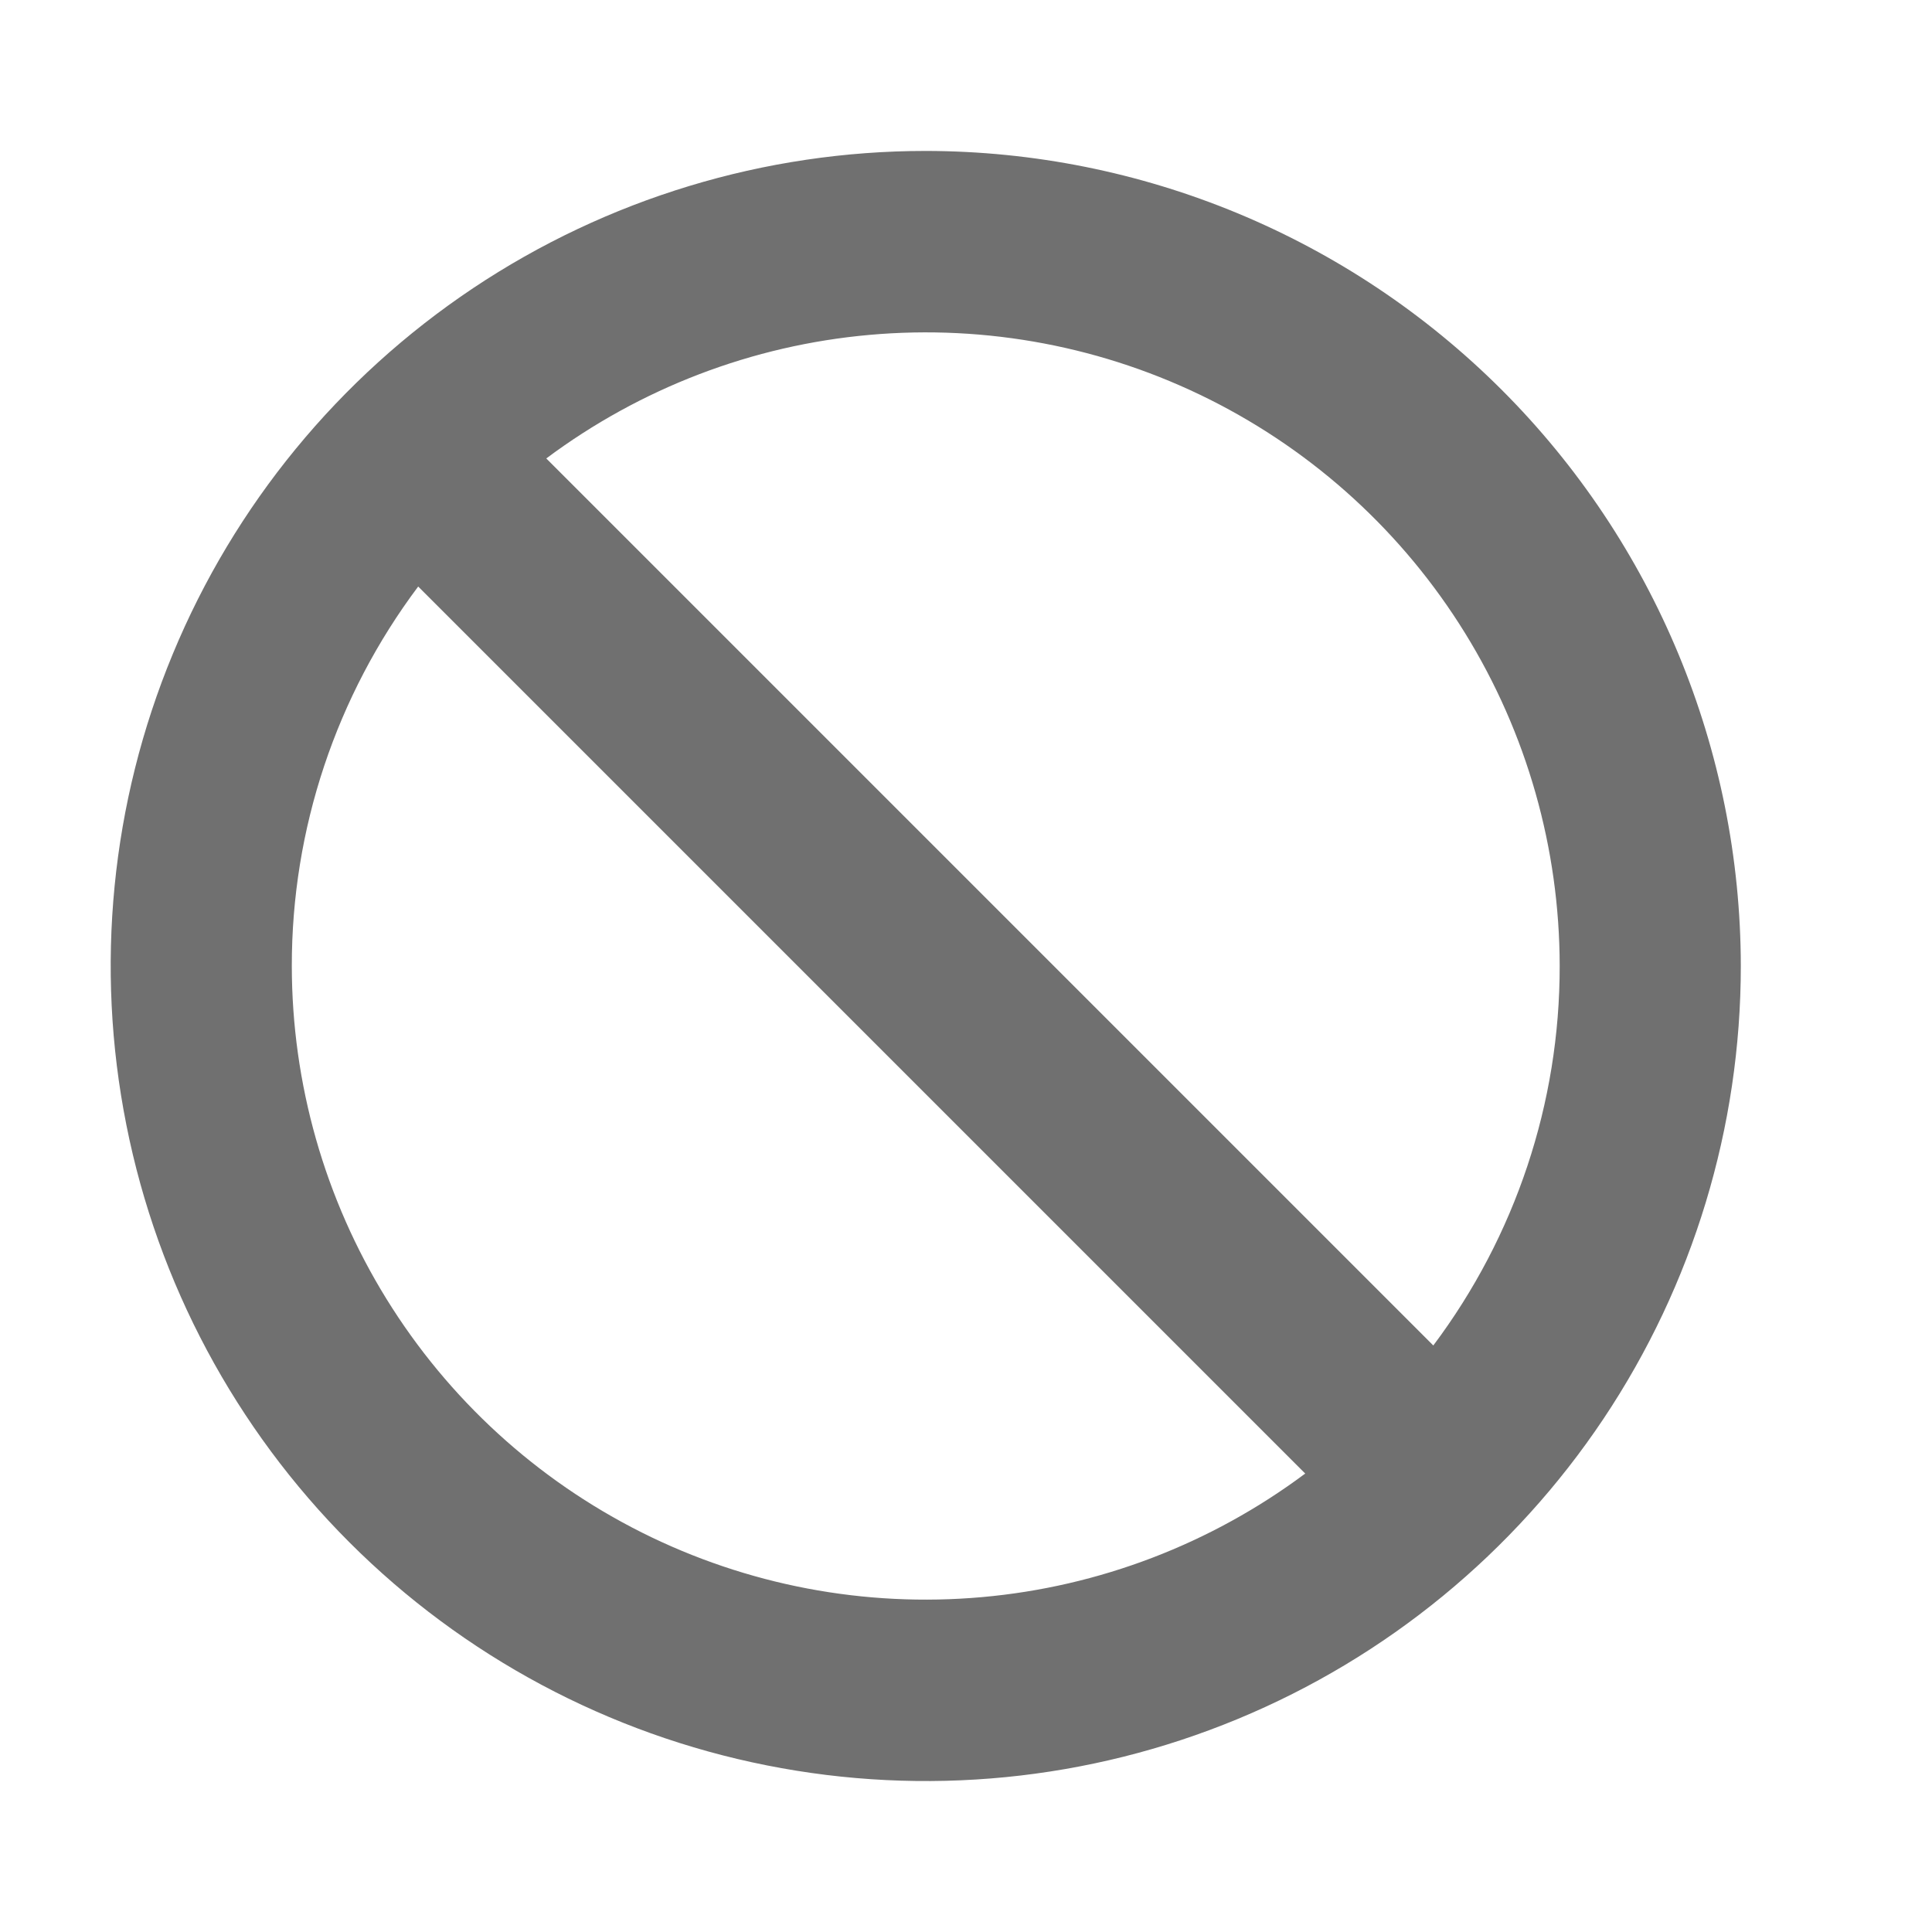
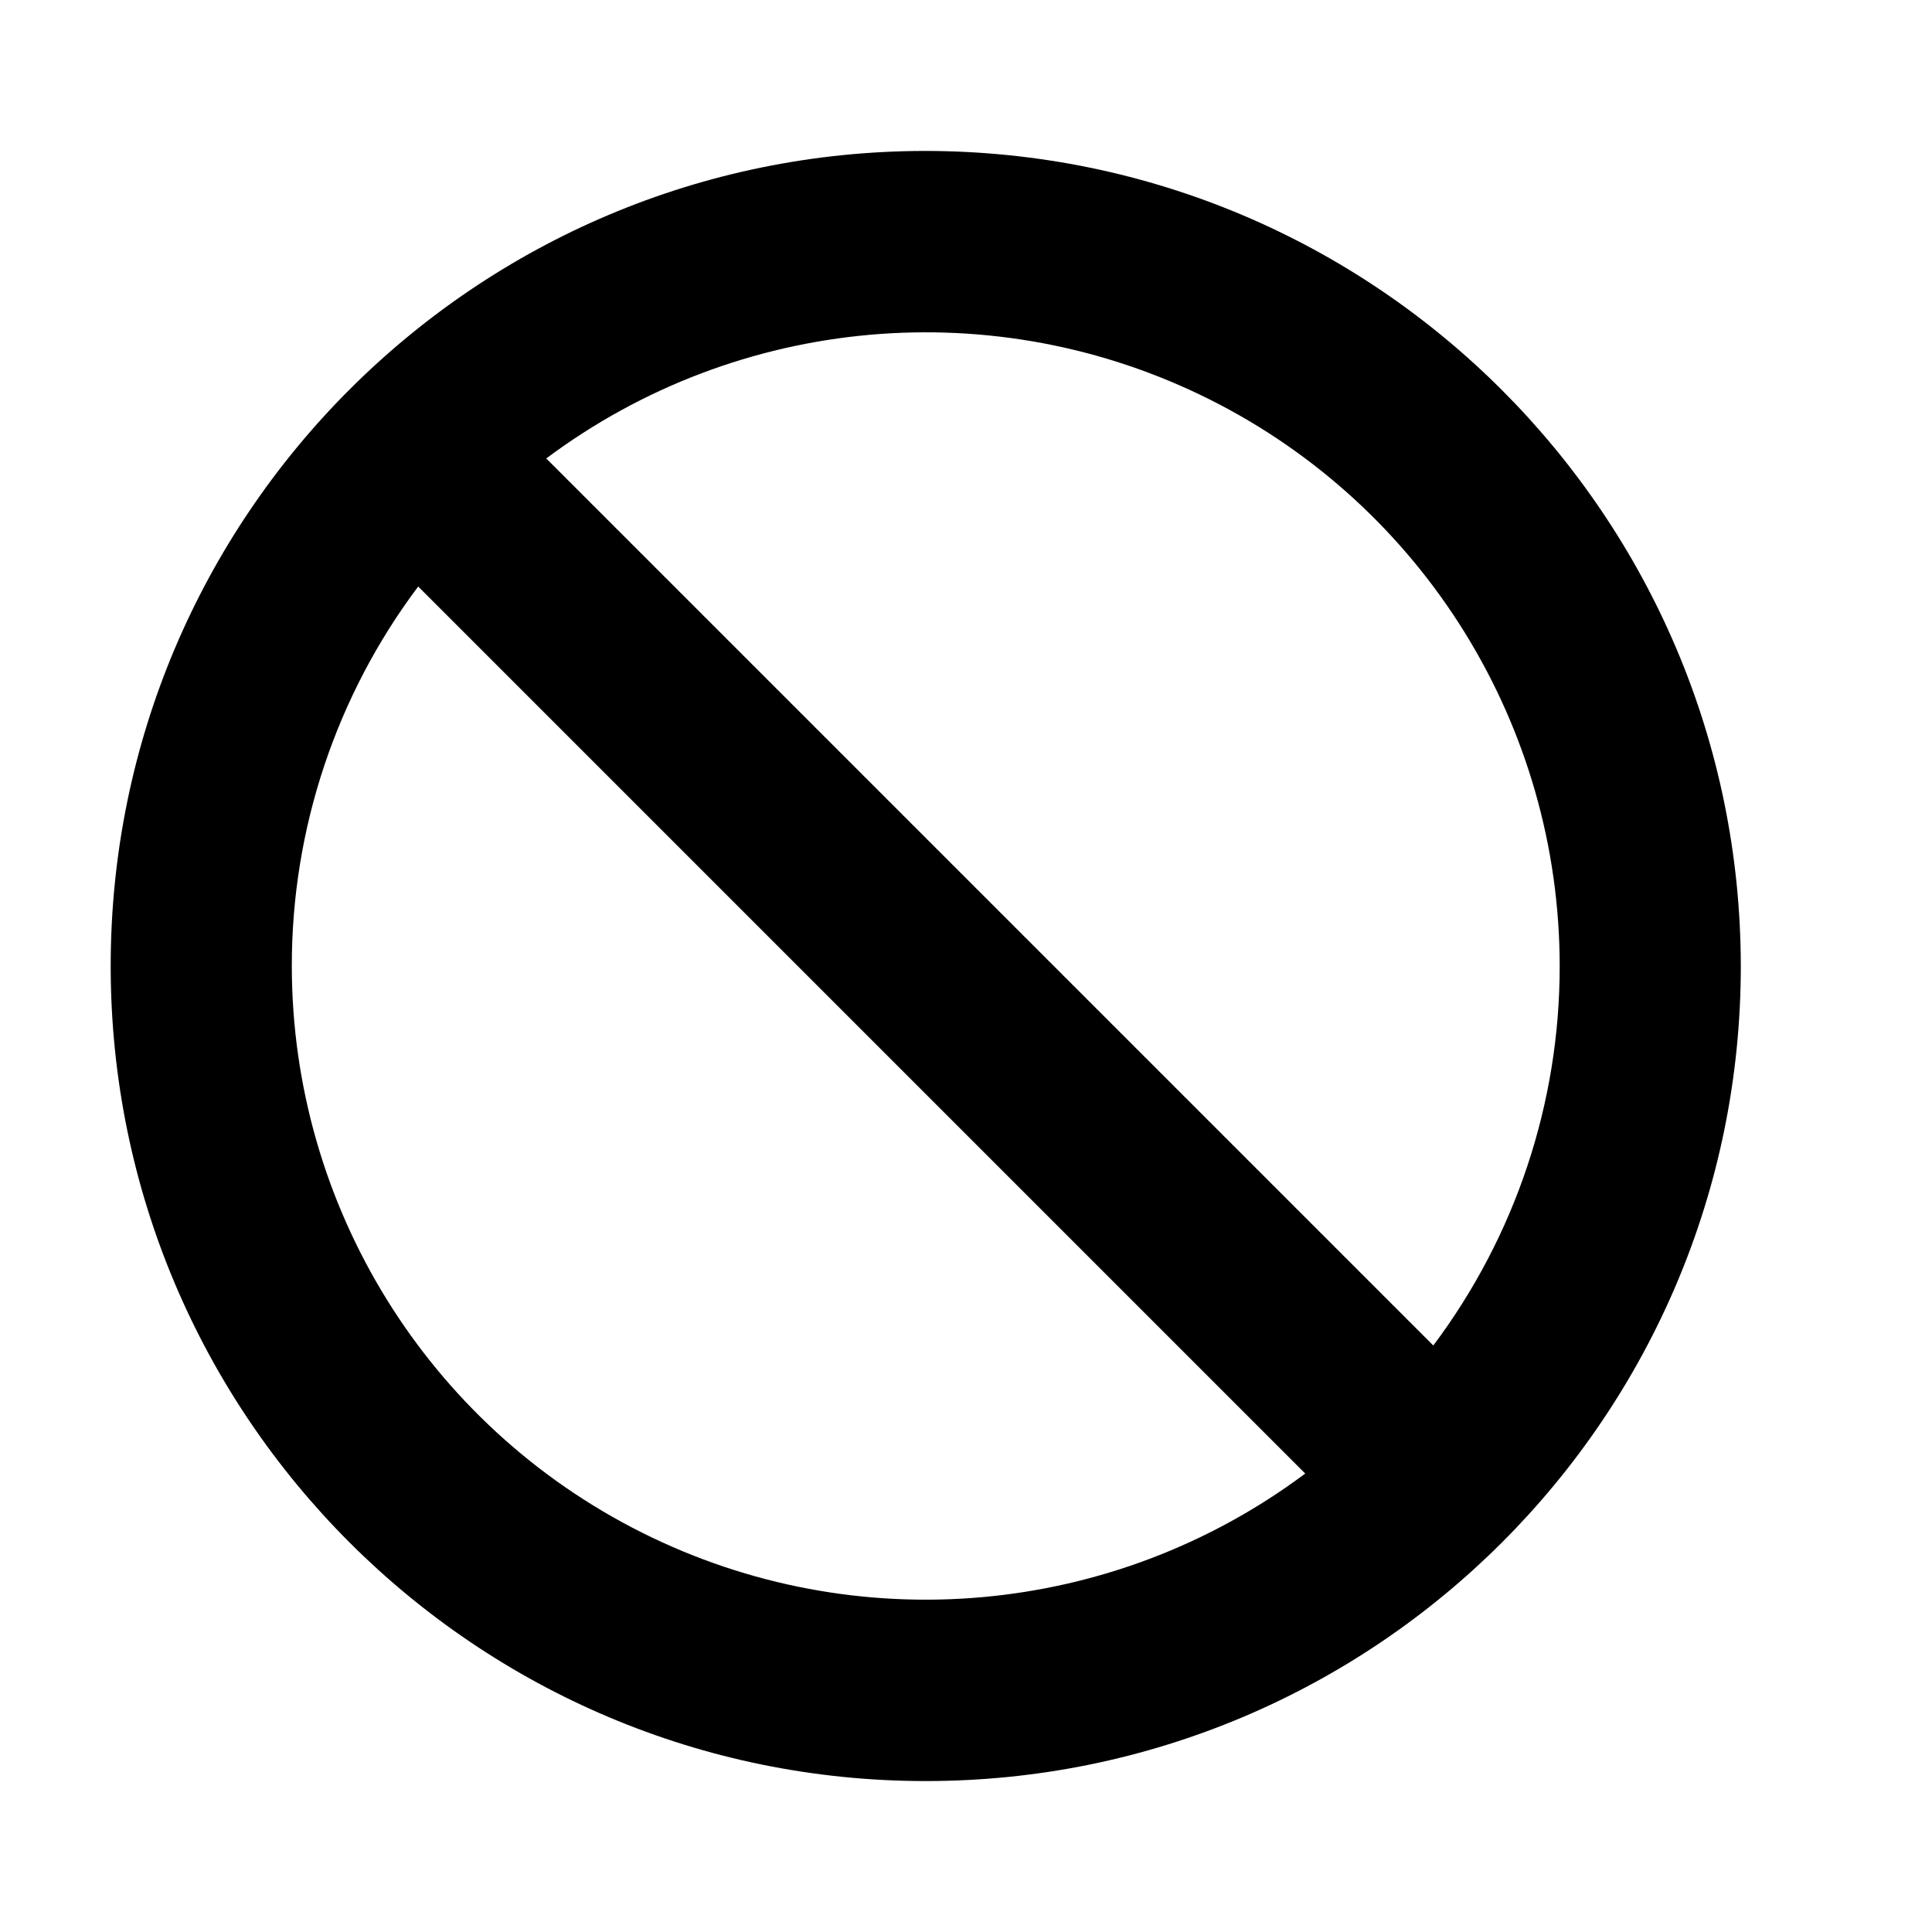
- <svg xmlns="http://www.w3.org/2000/svg" width="24" height="24" viewBox="0 0 24 24" fill="none">
-   <path d="M11.5 1.875C9.497 1.875 7.54 2.469 5.875 3.581C4.21 4.694 2.912 6.275 2.146 8.125C1.379 9.975 1.179 12.011 1.57 13.975C1.96 15.939 2.925 17.744 4.341 19.16C5.757 20.576 7.561 21.54 9.525 21.93C11.489 22.321 13.525 22.121 15.375 21.354C17.225 20.588 18.806 19.29 19.919 17.625C21.031 15.96 21.625 14.002 21.625 12C21.622 9.316 20.554 6.742 18.656 4.844C16.758 2.946 14.184 1.878 11.5 1.875ZM19.375 12C19.377 13.7 18.826 15.354 17.805 16.714L6.786 5.695C7.957 4.821 9.347 4.289 10.802 4.16C12.258 4.03 13.72 4.308 15.026 4.962C16.333 5.617 17.431 6.621 18.199 7.864C18.967 9.107 19.374 10.539 19.375 12ZM3.625 12C3.623 10.3 4.175 8.646 5.195 7.286L16.214 18.305C15.043 19.179 13.653 19.711 12.198 19.84C10.742 19.97 9.28 19.692 7.974 19.038C6.667 18.383 5.569 17.379 4.801 16.136C4.033 14.893 3.626 13.461 3.625 12Z" fill="#707070" />
+ <svg xmlns="http://www.w3.org/2000/svg" viewBox="0 0 24 24" aria-hidden="true" fill="currentColor">
+   <path d="M11.5 1.875A10.125 10.125 0 1 0 21.625 12 10.137 10.137 0 0 0 11.5 1.875M19.375 12a7.84 7.84 0 0 1-1.57 4.714L6.786 5.695A7.875 7.875 0 0 1 19.375 12m-15.75 0a7.84 7.84 0 0 1 1.57-4.714l11.019 11.019A7.875 7.875 0 0 1 3.625 12" />
</svg>
